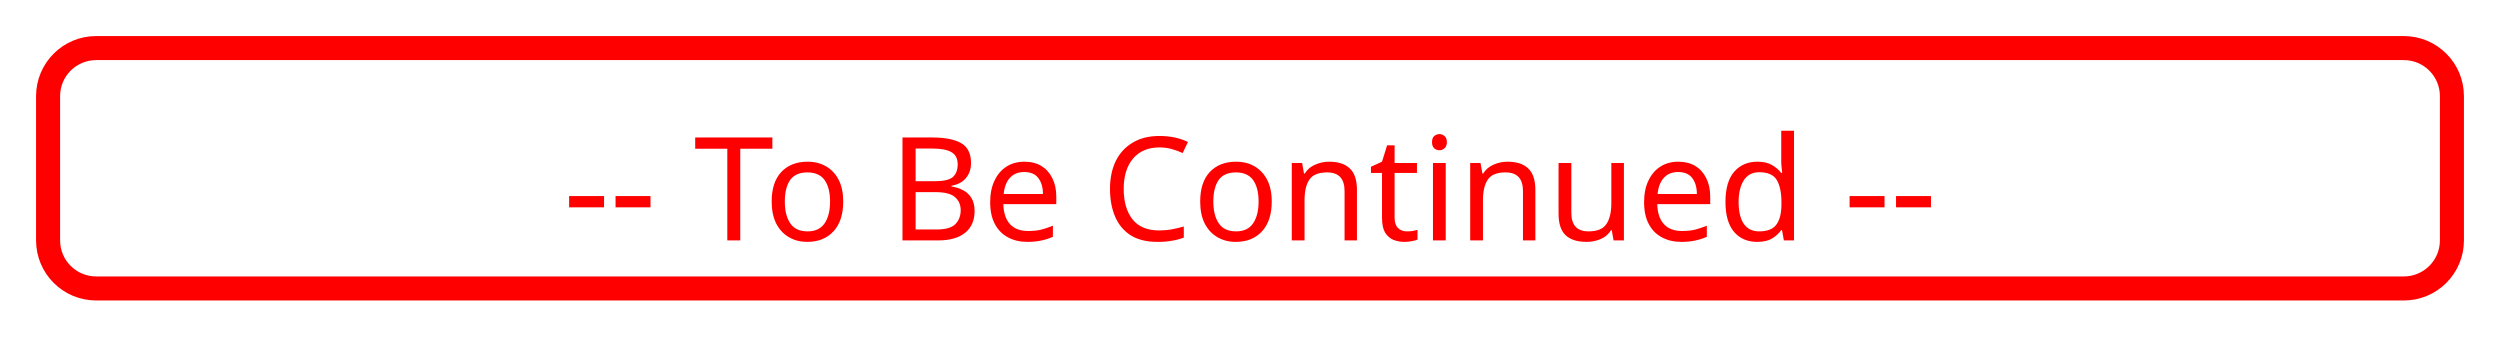
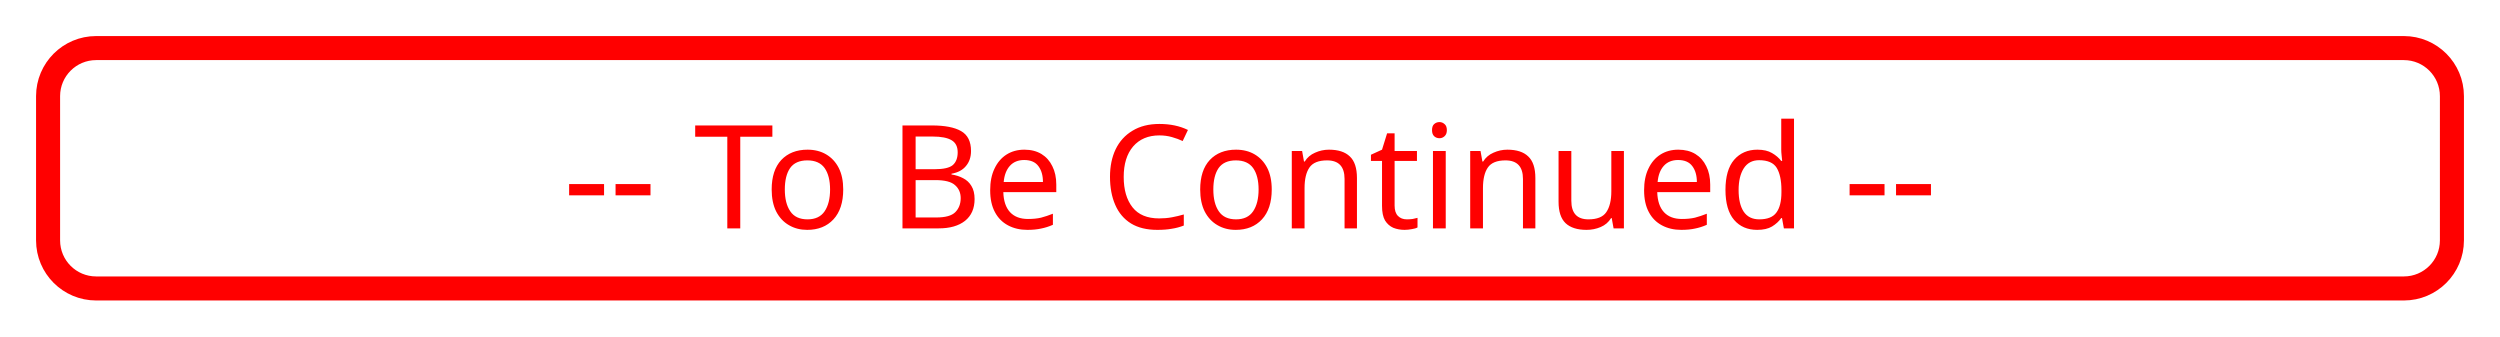
<svg xmlns="http://www.w3.org/2000/svg" xmlns:xlink="http://www.w3.org/1999/xlink" width="208" height="28">
  <defs>
    <ref id="paramText" param="text-label">button</ref>
  </defs>
  <rect x="4" y="4" width="200" height="20" fill="none" stroke="red" stroke-width="2" rx="4" />
-   <text x="104" y="20" text-anchor="middle" style="bold" font-size="12" fill="red" font-family="Verdana">
+   <text x="104" y="19" text-anchor="middle" style="bold" font-size="12" fill="red" font-family="Verdana">
        -- To Be Continued --<tref xlink:href="#label" />
  </text>
</svg>
